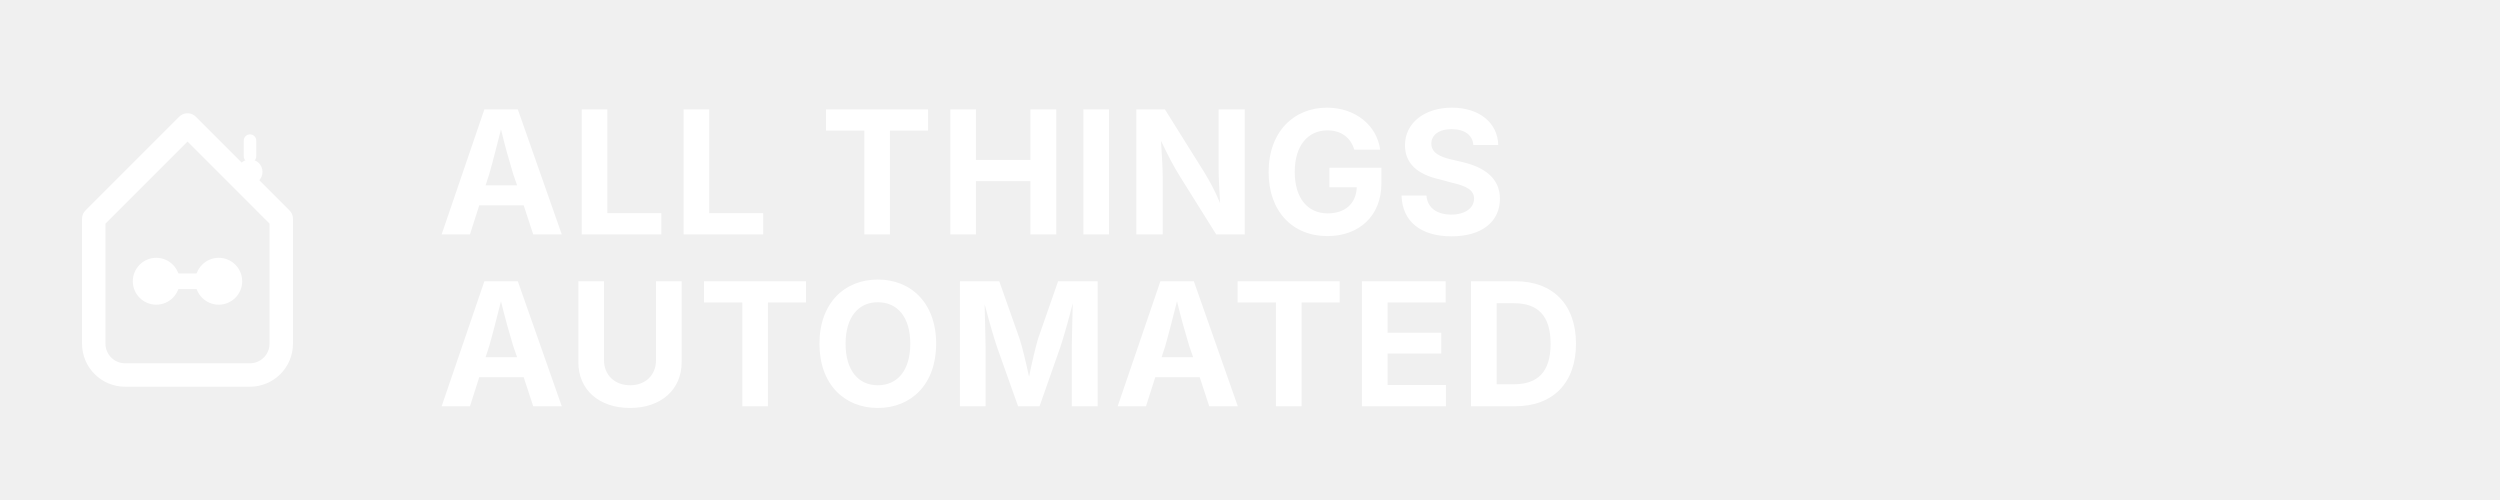
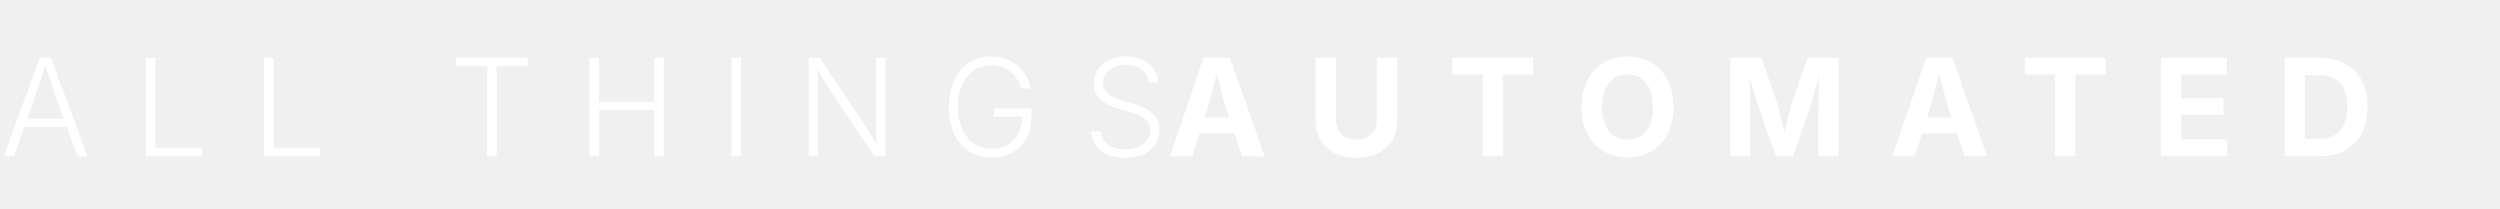
- <svg xmlns="http://www.w3.org/2000/svg" width="160" height="32" viewBox="0 0 160 32" fill="none">
-   <g>
-     <path d="M6 14L12 8L18 14V22C18 23.1 17.1 24 16 24H8C6.9 24 6 23.1 6 22V14Z" stroke="white" stroke-width="1.5" stroke-linejoin="round" />
-     <circle cx="10" cy="18" r="1.5" fill="white" />
-     <circle cx="14" cy="18" r="1.5" fill="white" />
-     <path d="M10 18L14 18" stroke="white" stroke-width="1" />
-     <circle cx="16" cy="11" r="0.8" fill="white" />
-     <path d="M16 10V9" stroke="white" stroke-width="0.8" stroke-linecap="round" />
-   </g>
-   <g>
-     <text x="28" y="15" font-family="Syne, -apple-system, BlinkMacSystemFont, 'Segoe UI', sans-serif" font-size="11" font-weight="700" fill="white" letter-spacing="0.3">ALL THINGS</text>
-     <text x="28" y="26" font-family="Syne, -apple-system, BlinkMacSystemFont, 'Segoe UI', sans-serif" font-size="11" font-weight="700" fill="white" letter-spacing="0.3">AUTOMATED</text>
-   </g>
+ <svg xmlns="http://www.w3.org/2000/svg" width="240" height="20" viewBox="0 0 240 20" fill="none">
+   <text x="0" y="15" font-family="'Inter', 'Helvetica Neue', -apple-system, sans-serif" font-size="13" font-weight="300" fill="white" letter-spacing="4">ALL THINGS</text>
+   <text x="112" y="15" font-family="'Inter', 'Helvetica Neue', -apple-system, sans-serif" font-size="13" font-weight="700" fill="white" letter-spacing="4">AUTOMATED</text>
</svg>
